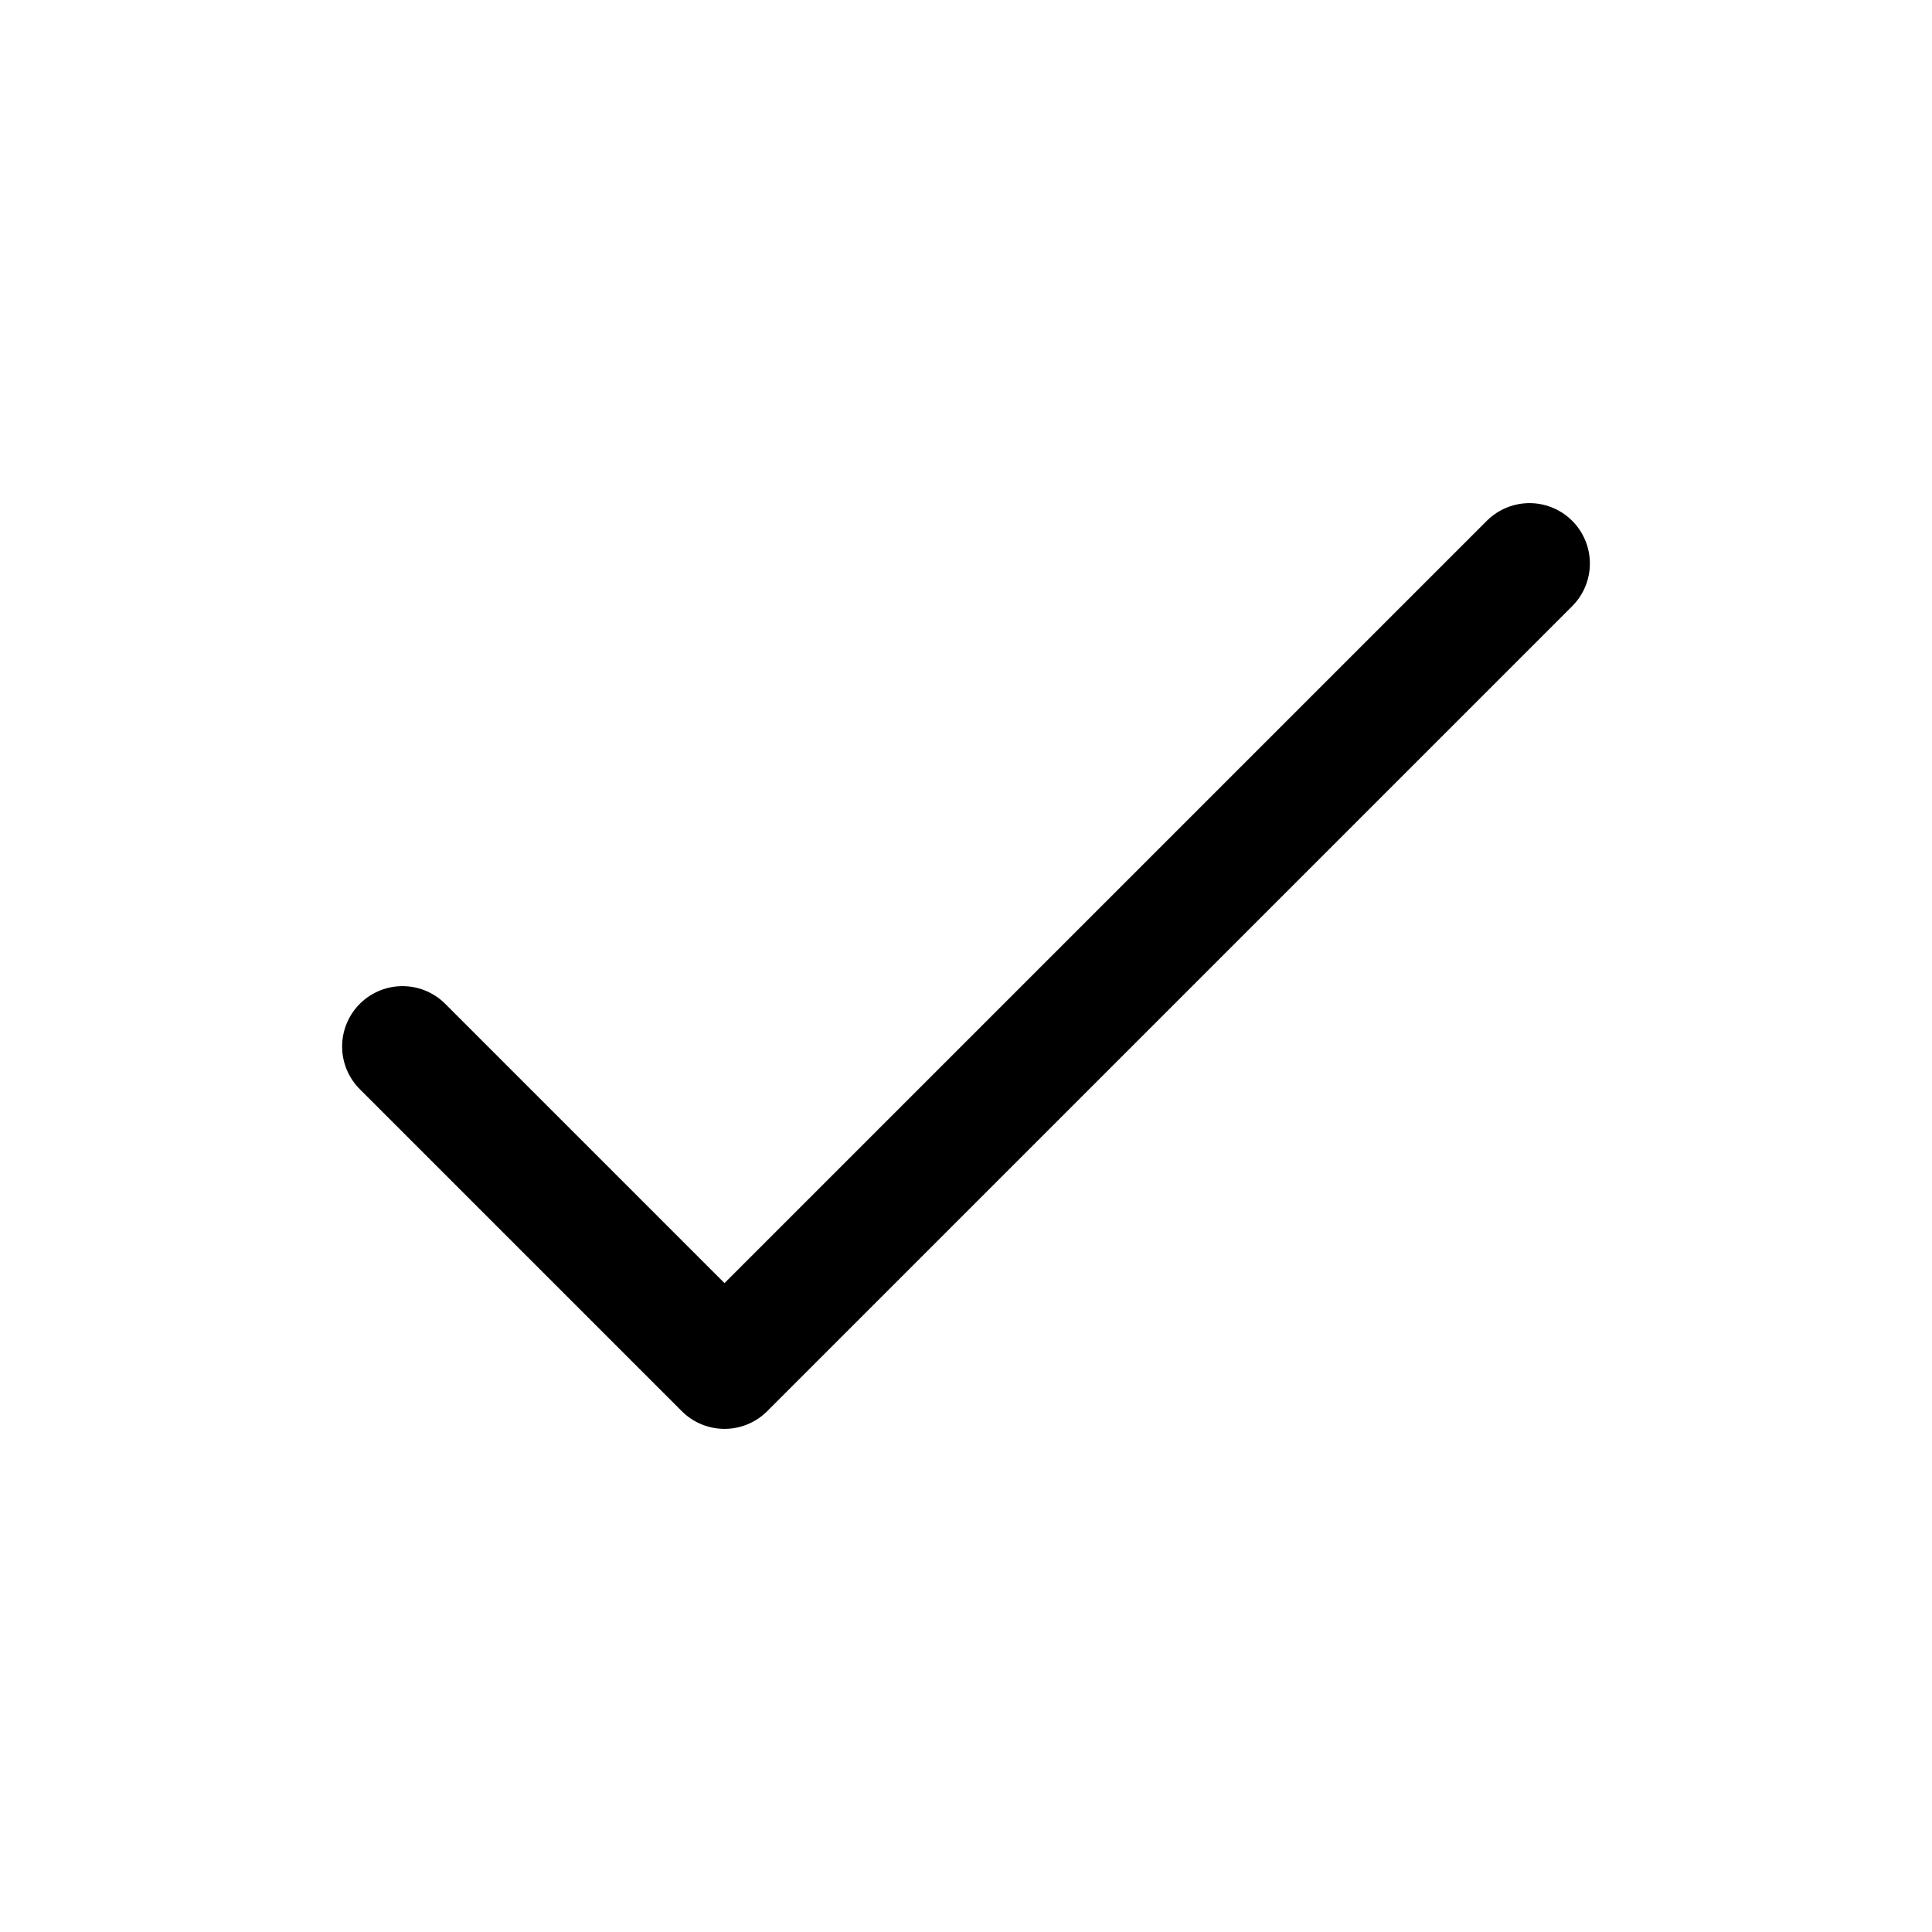
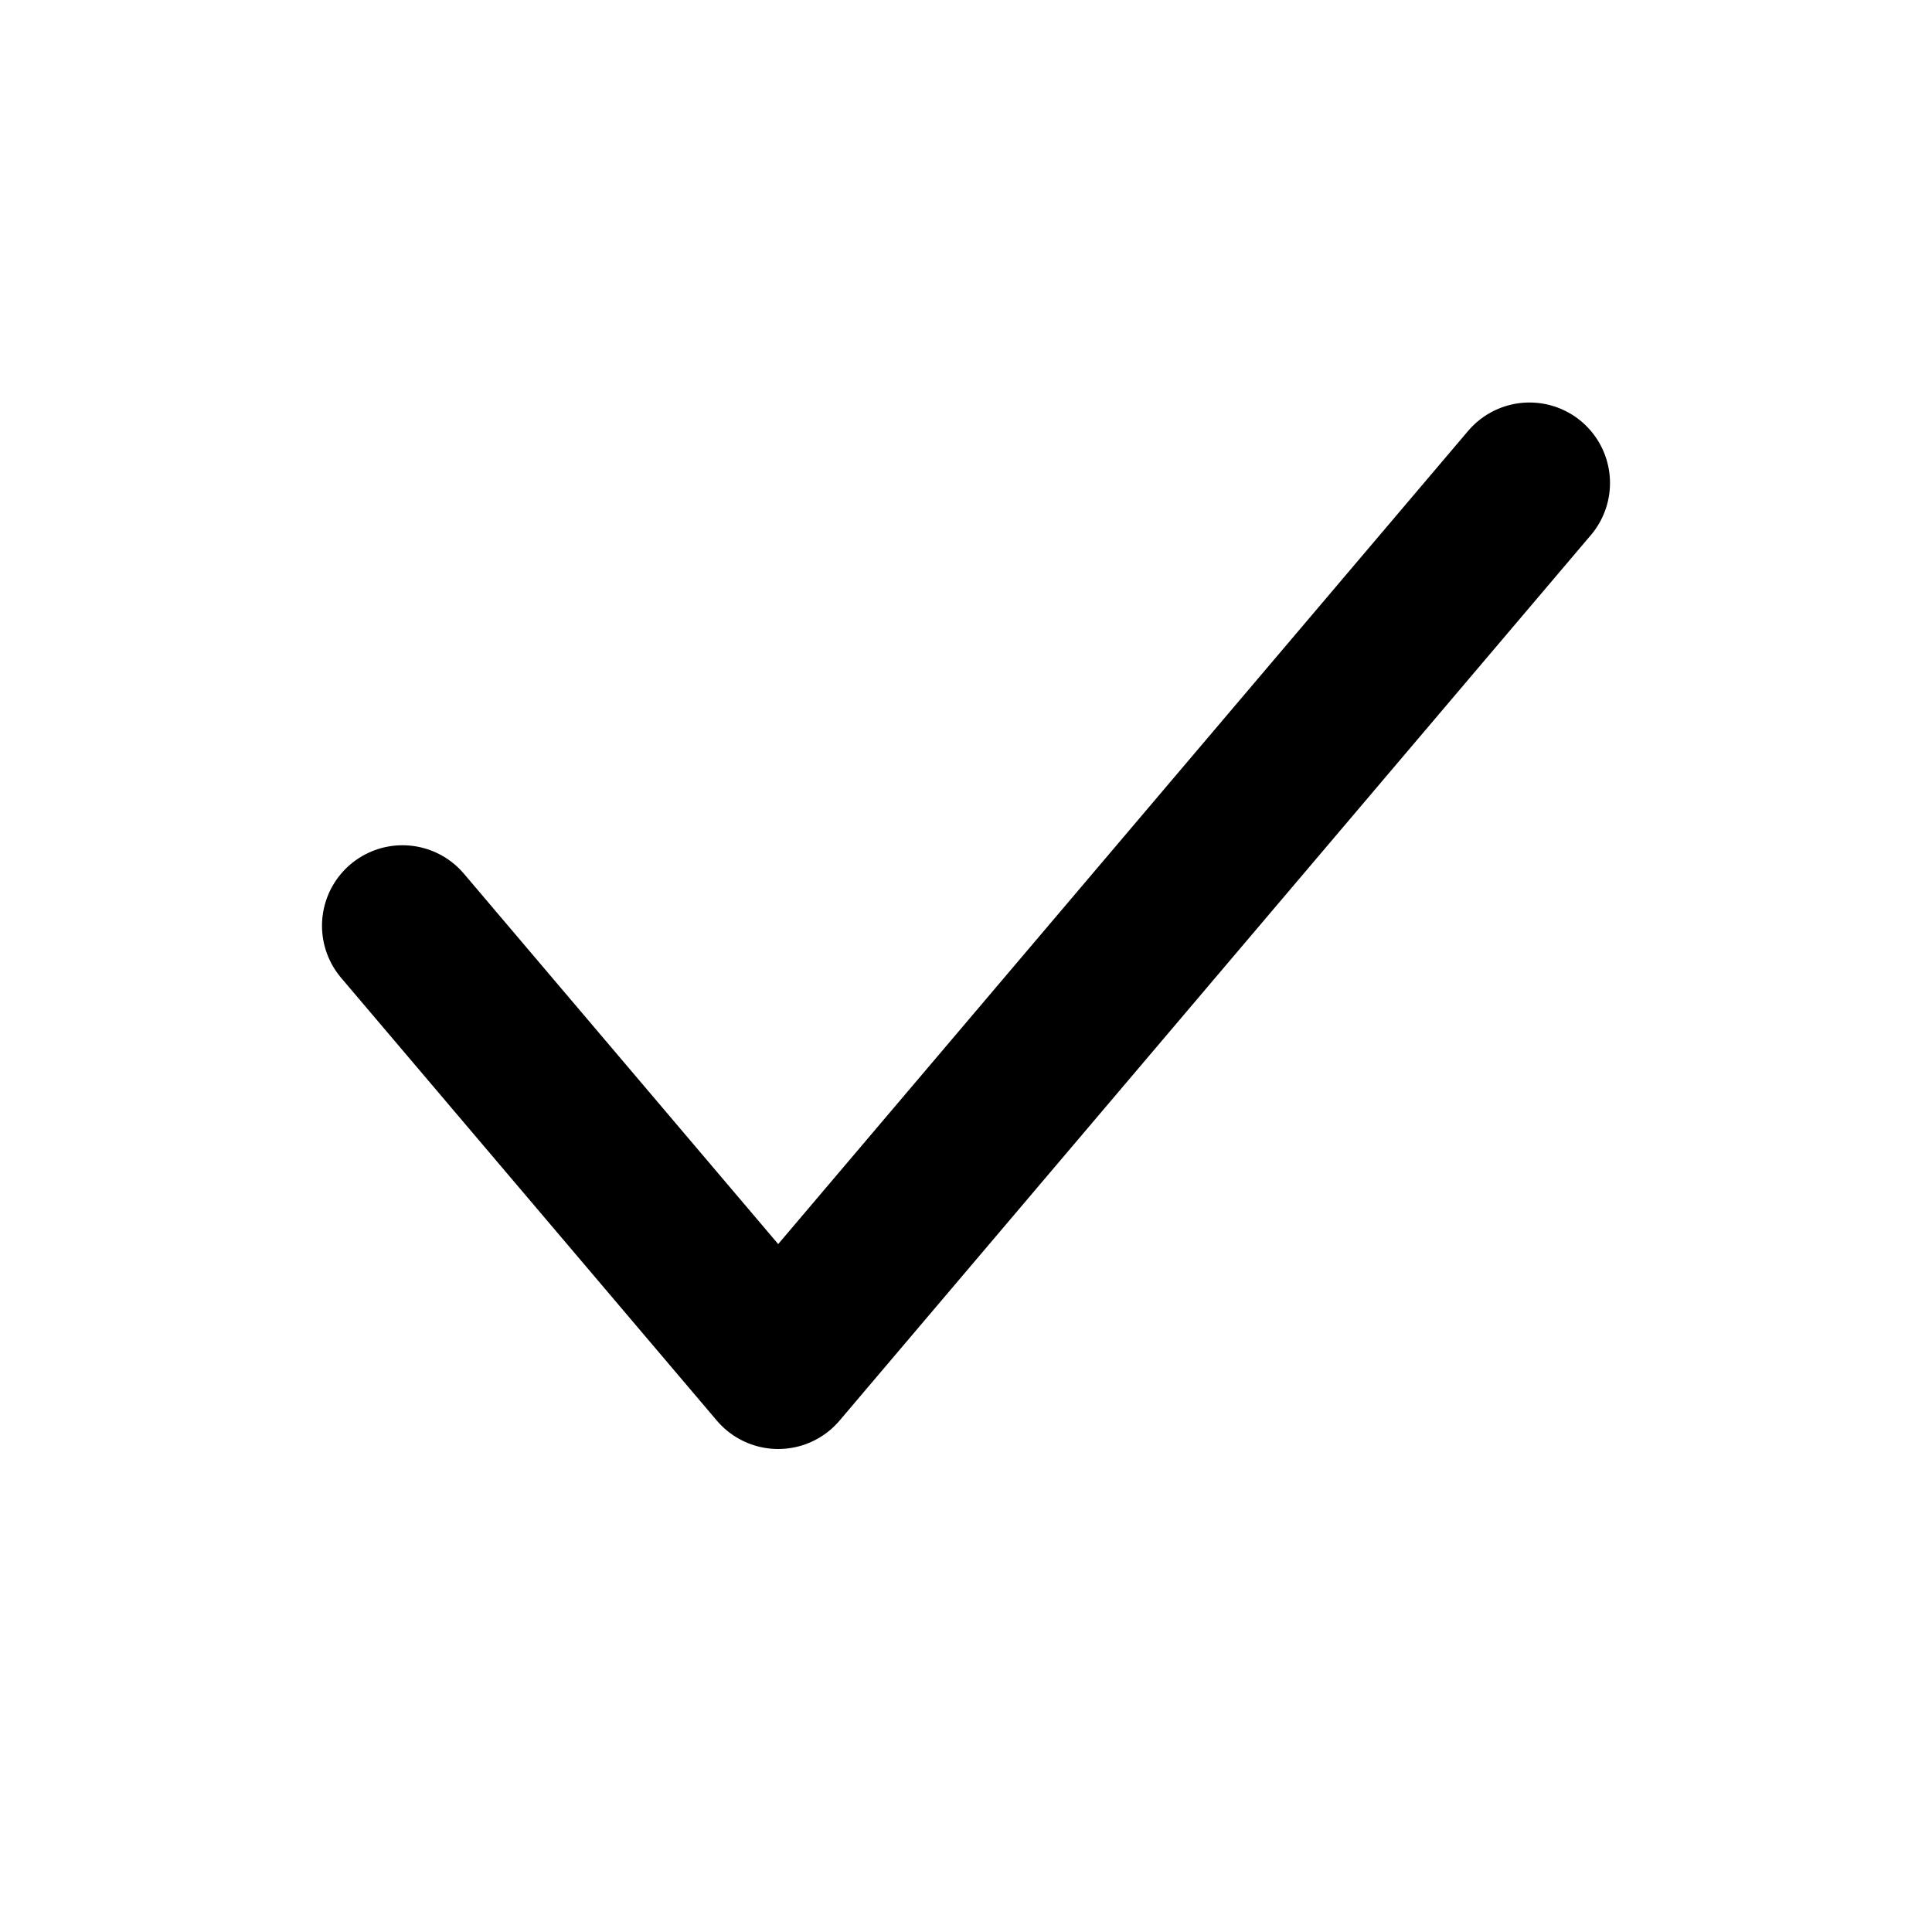
- <svg xmlns="http://www.w3.org/2000/svg" width="24" height="24" stroke-width="1.5" viewBox="0 0 24 24" fill="none">
-   <path d="M5 13L9 17L19 7" stroke="#000000" stroke-linecap="round" stroke-linejoin="round" />
+ <svg xmlns="http://www.w3.org/2000/svg" width="24" height="24" viewBox="0 0 24 24" fill="none">
+   <path d="M5 11.5L9.667 17L19 6" stroke="#000" stroke-width="2" stroke-linecap="round" stroke-linejoin="round" />
</svg>
